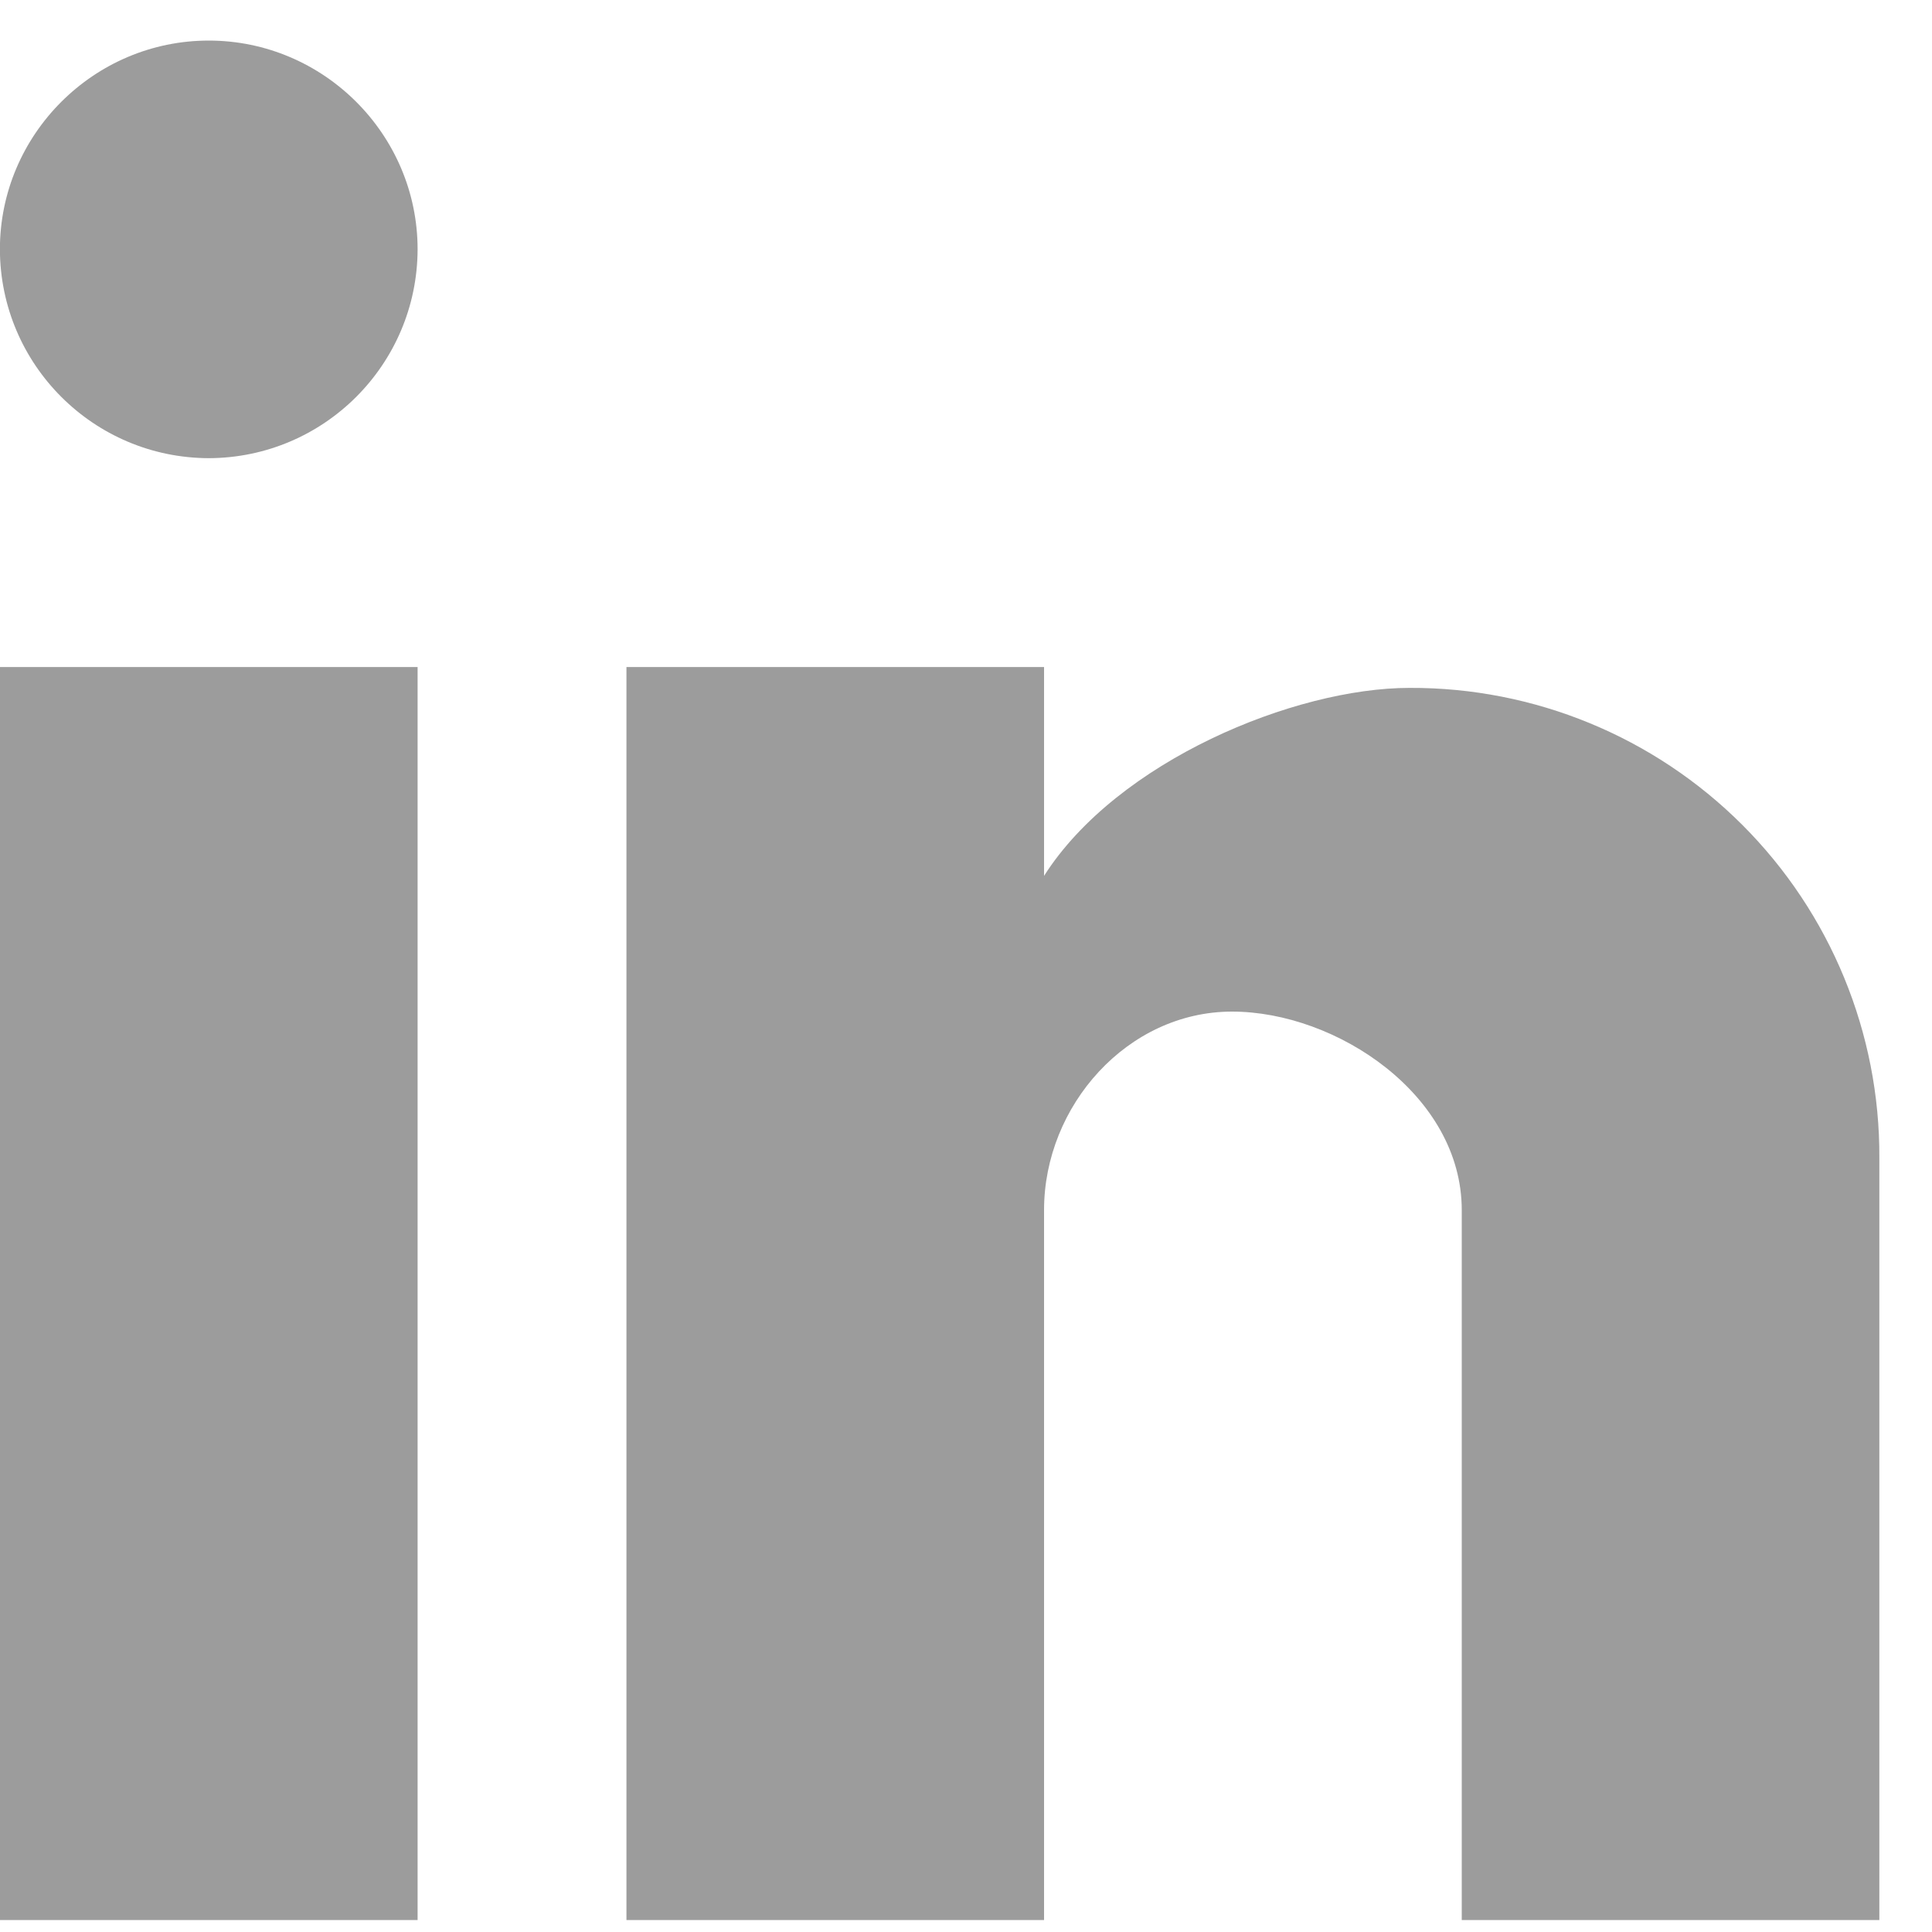
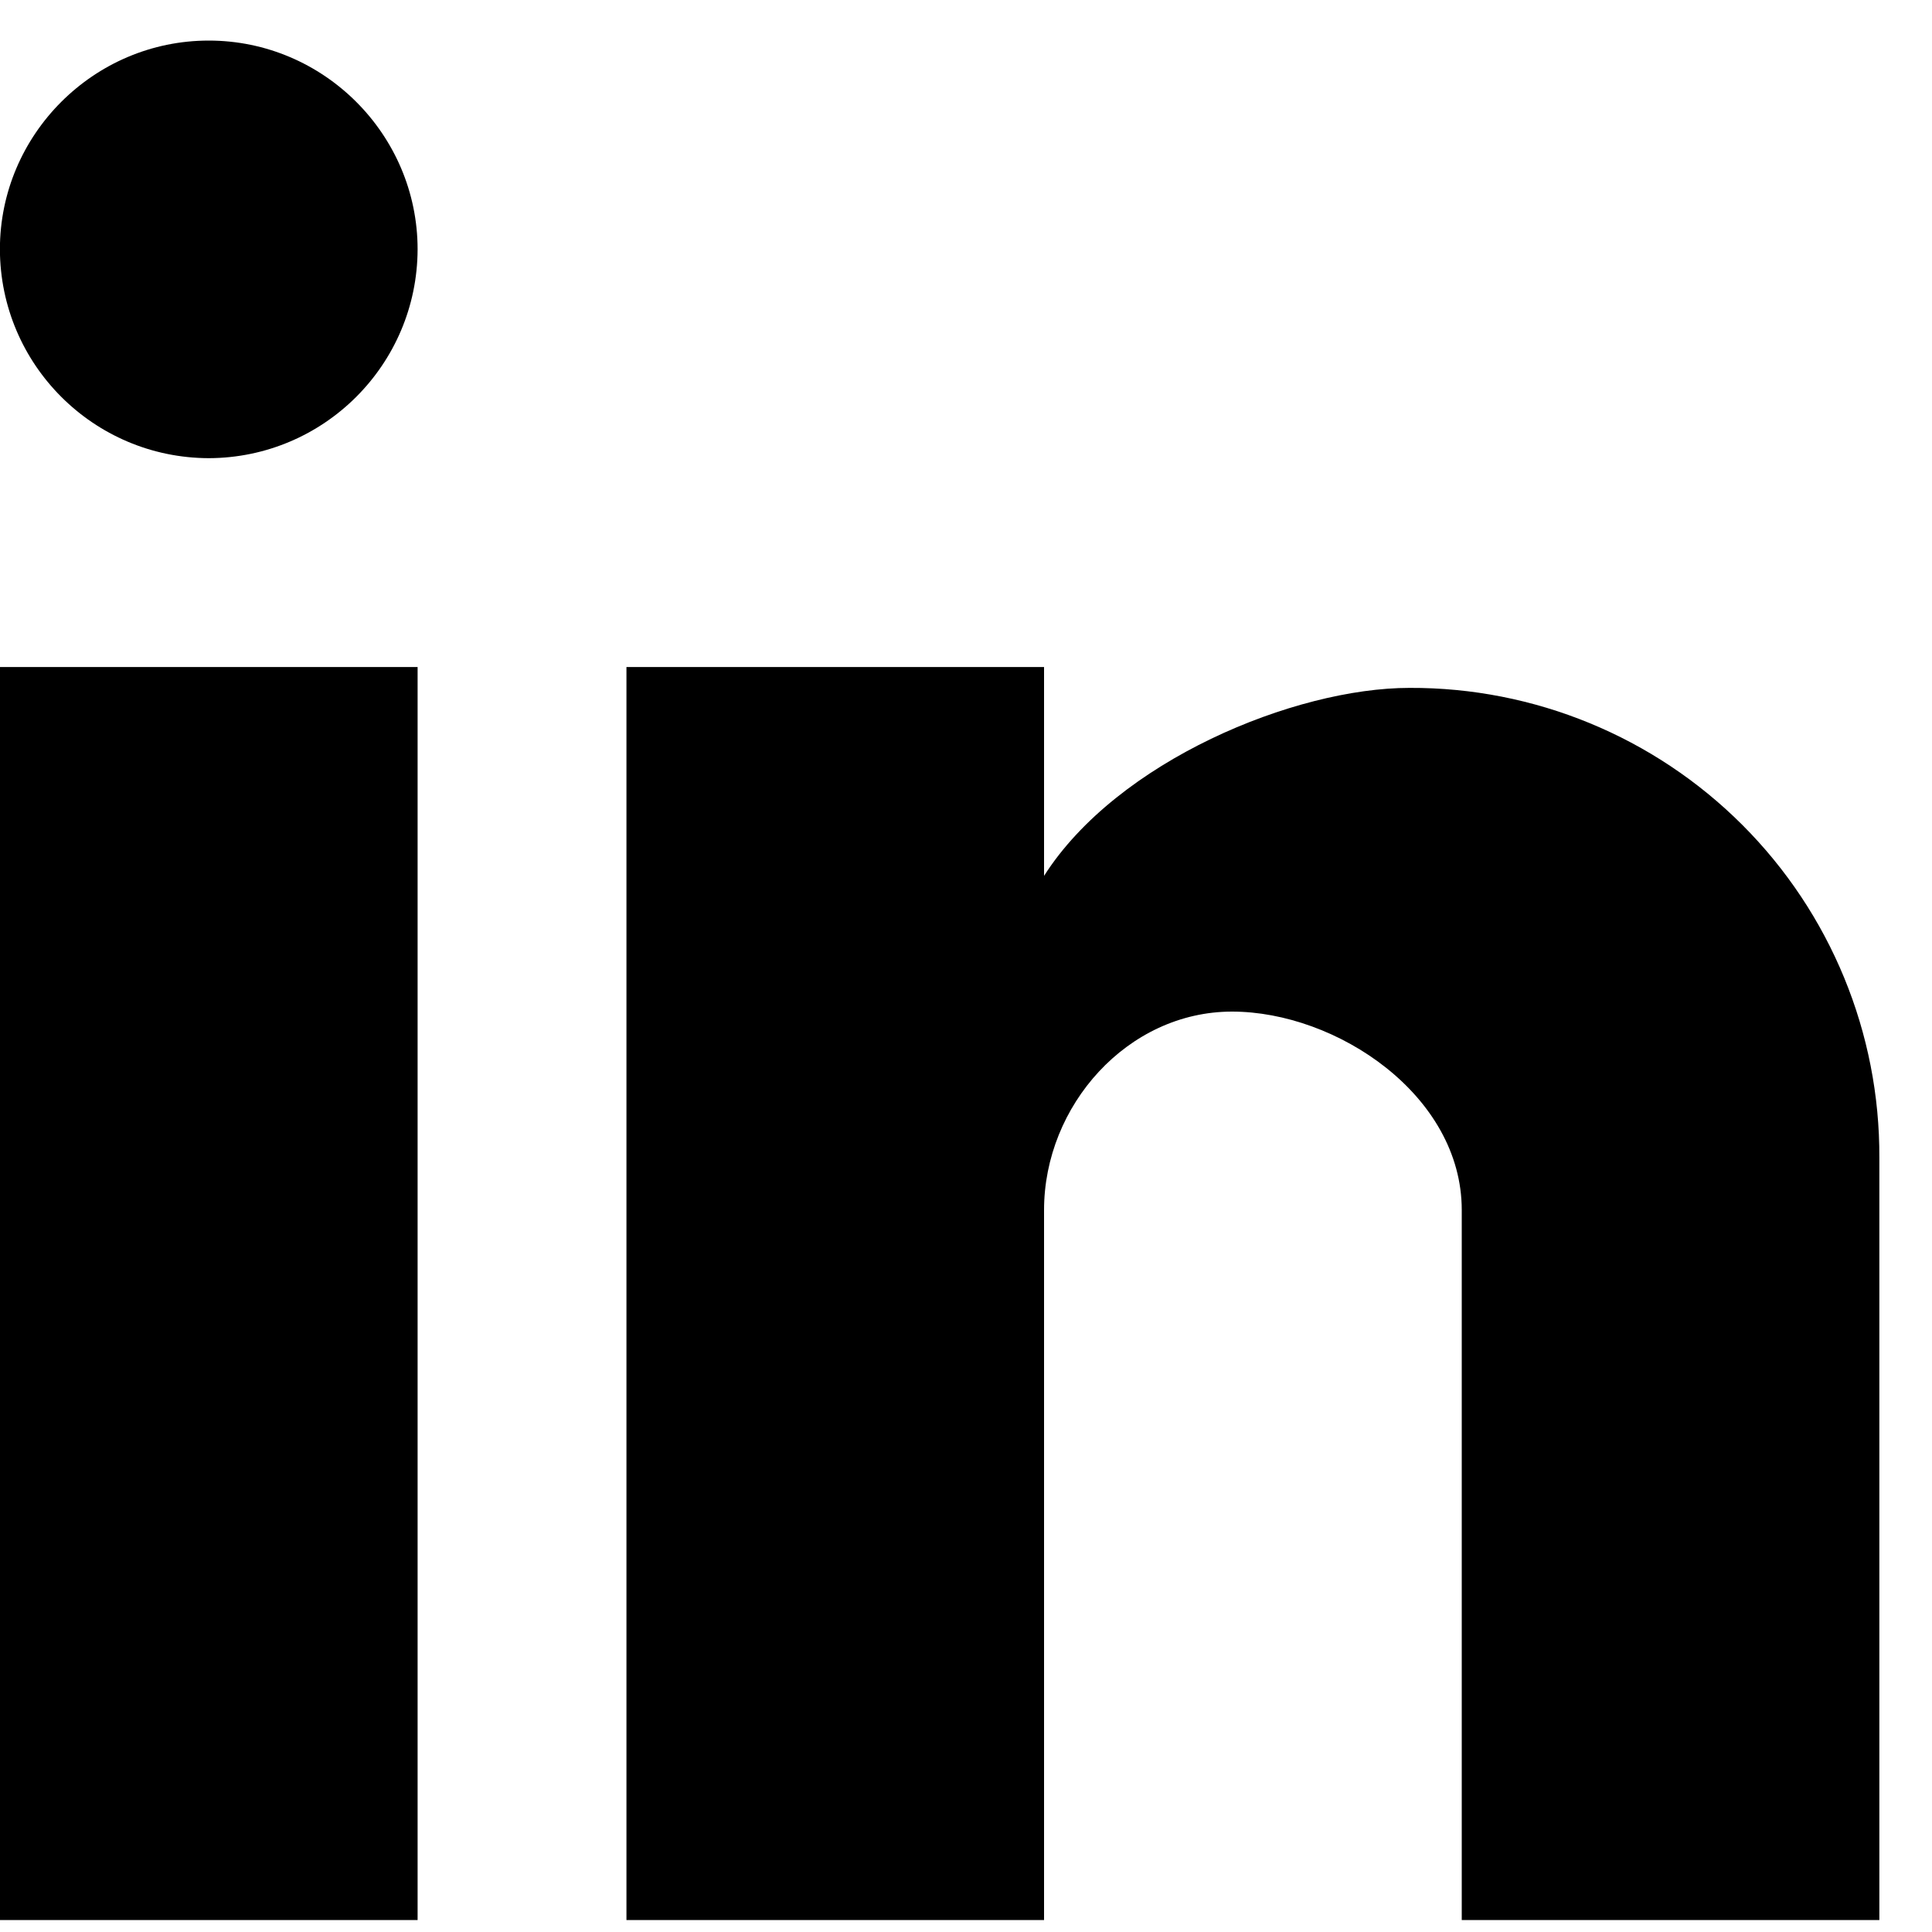
<svg xmlns="http://www.w3.org/2000/svg" width="20" height="20">
-   <path class="fill" fill="#28282875" fill-rule="evenodd" d="M19.455 19.876h-4.323v-7.35c0-1.189-1.297-2.054-2.378-2.054-1.081 0-1.946.973-1.946 2.054v7.35H6.485V6.905h4.323v2.162c.757-1.189 2.594-1.946 3.783-1.946a4.843 4.843 0 0 1 4.864 4.864v7.891m-15.132 0H-.001V6.905h4.324v12.971M2.161.42c1.189 0 2.162.972 2.162 2.161a2.168 2.168 0 0 1-2.162 2.162A2.168 2.168 0 0 1-.001 2.581C-.001 1.392.972.42 2.161.42z" />
+   <path fill-rule="evenodd" d="M19.455 19.876h-4.323v-7.35c0-1.189-1.297-2.054-2.378-2.054-1.081 0-1.946.973-1.946 2.054v7.35H6.485V6.905h4.323v2.162c.757-1.189 2.594-1.946 3.783-1.946a4.843 4.843 0 0 1 4.864 4.864v7.891m-15.132 0H-.001V6.905h4.324v12.971M2.161.42c1.189 0 2.162.972 2.162 2.161a2.168 2.168 0 0 1-2.162 2.162A2.168 2.168 0 0 1-.001 2.581C-.001 1.392.972.42 2.161.42z" />
</svg>
